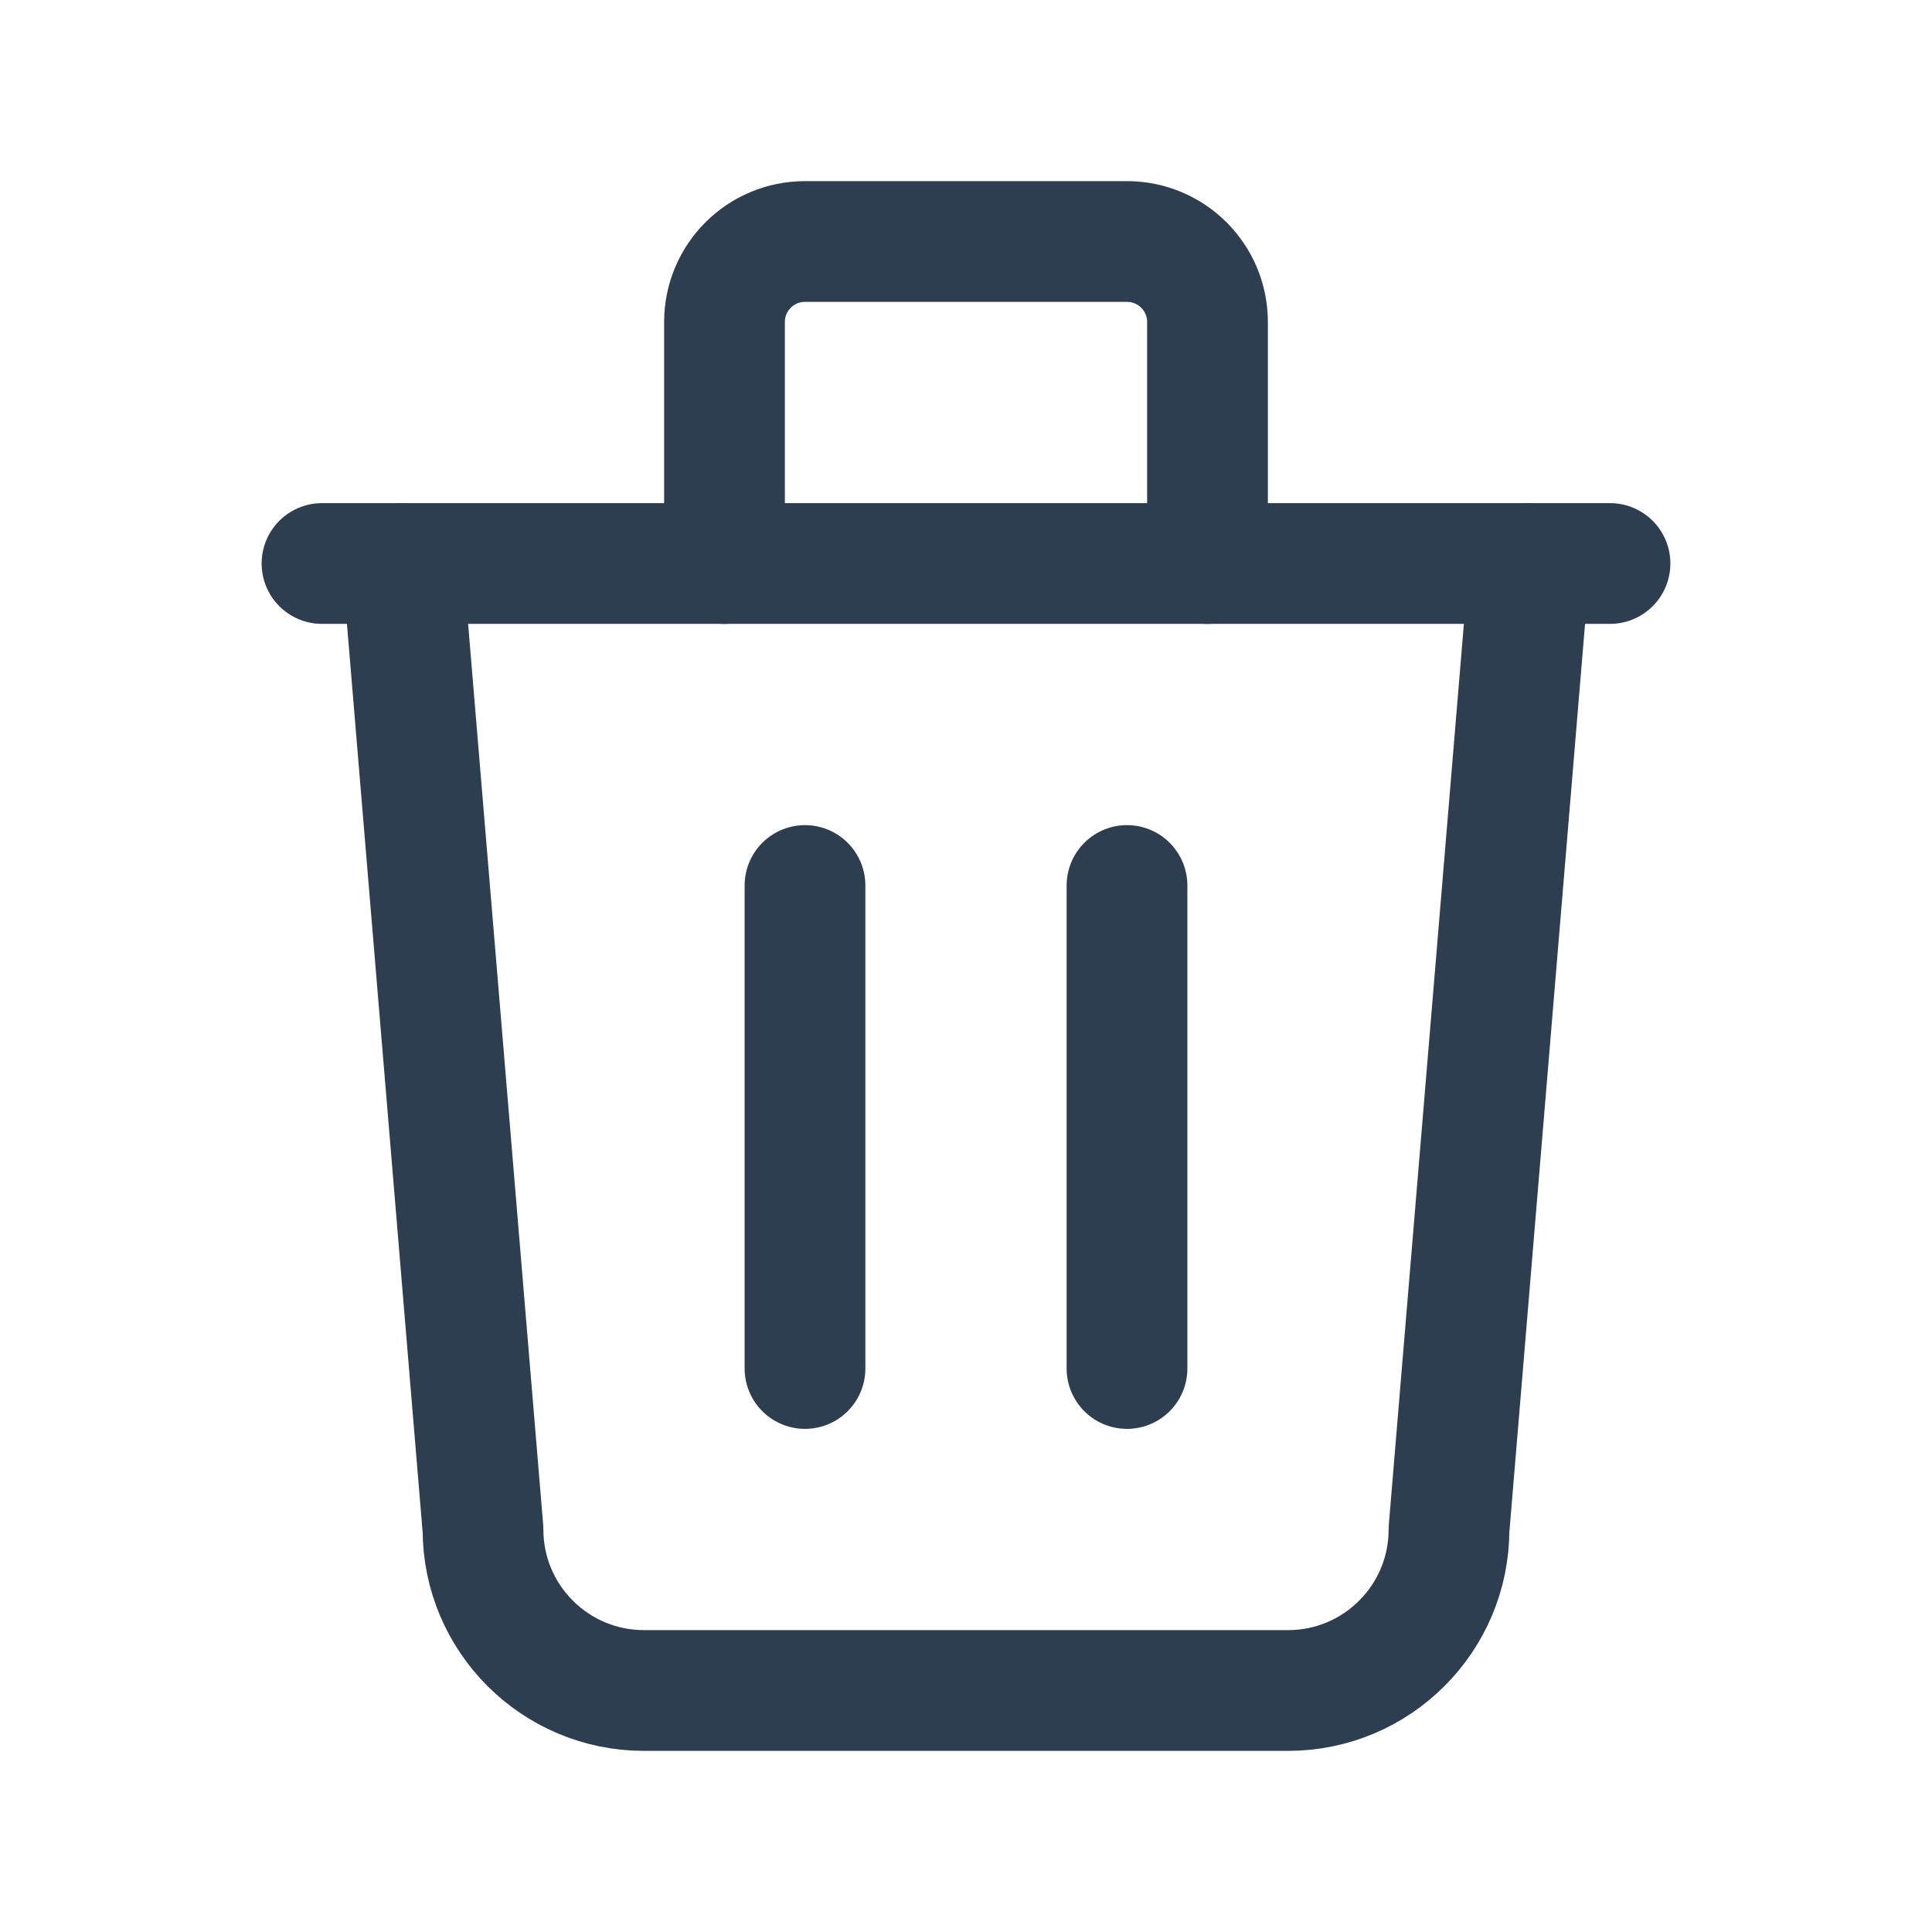
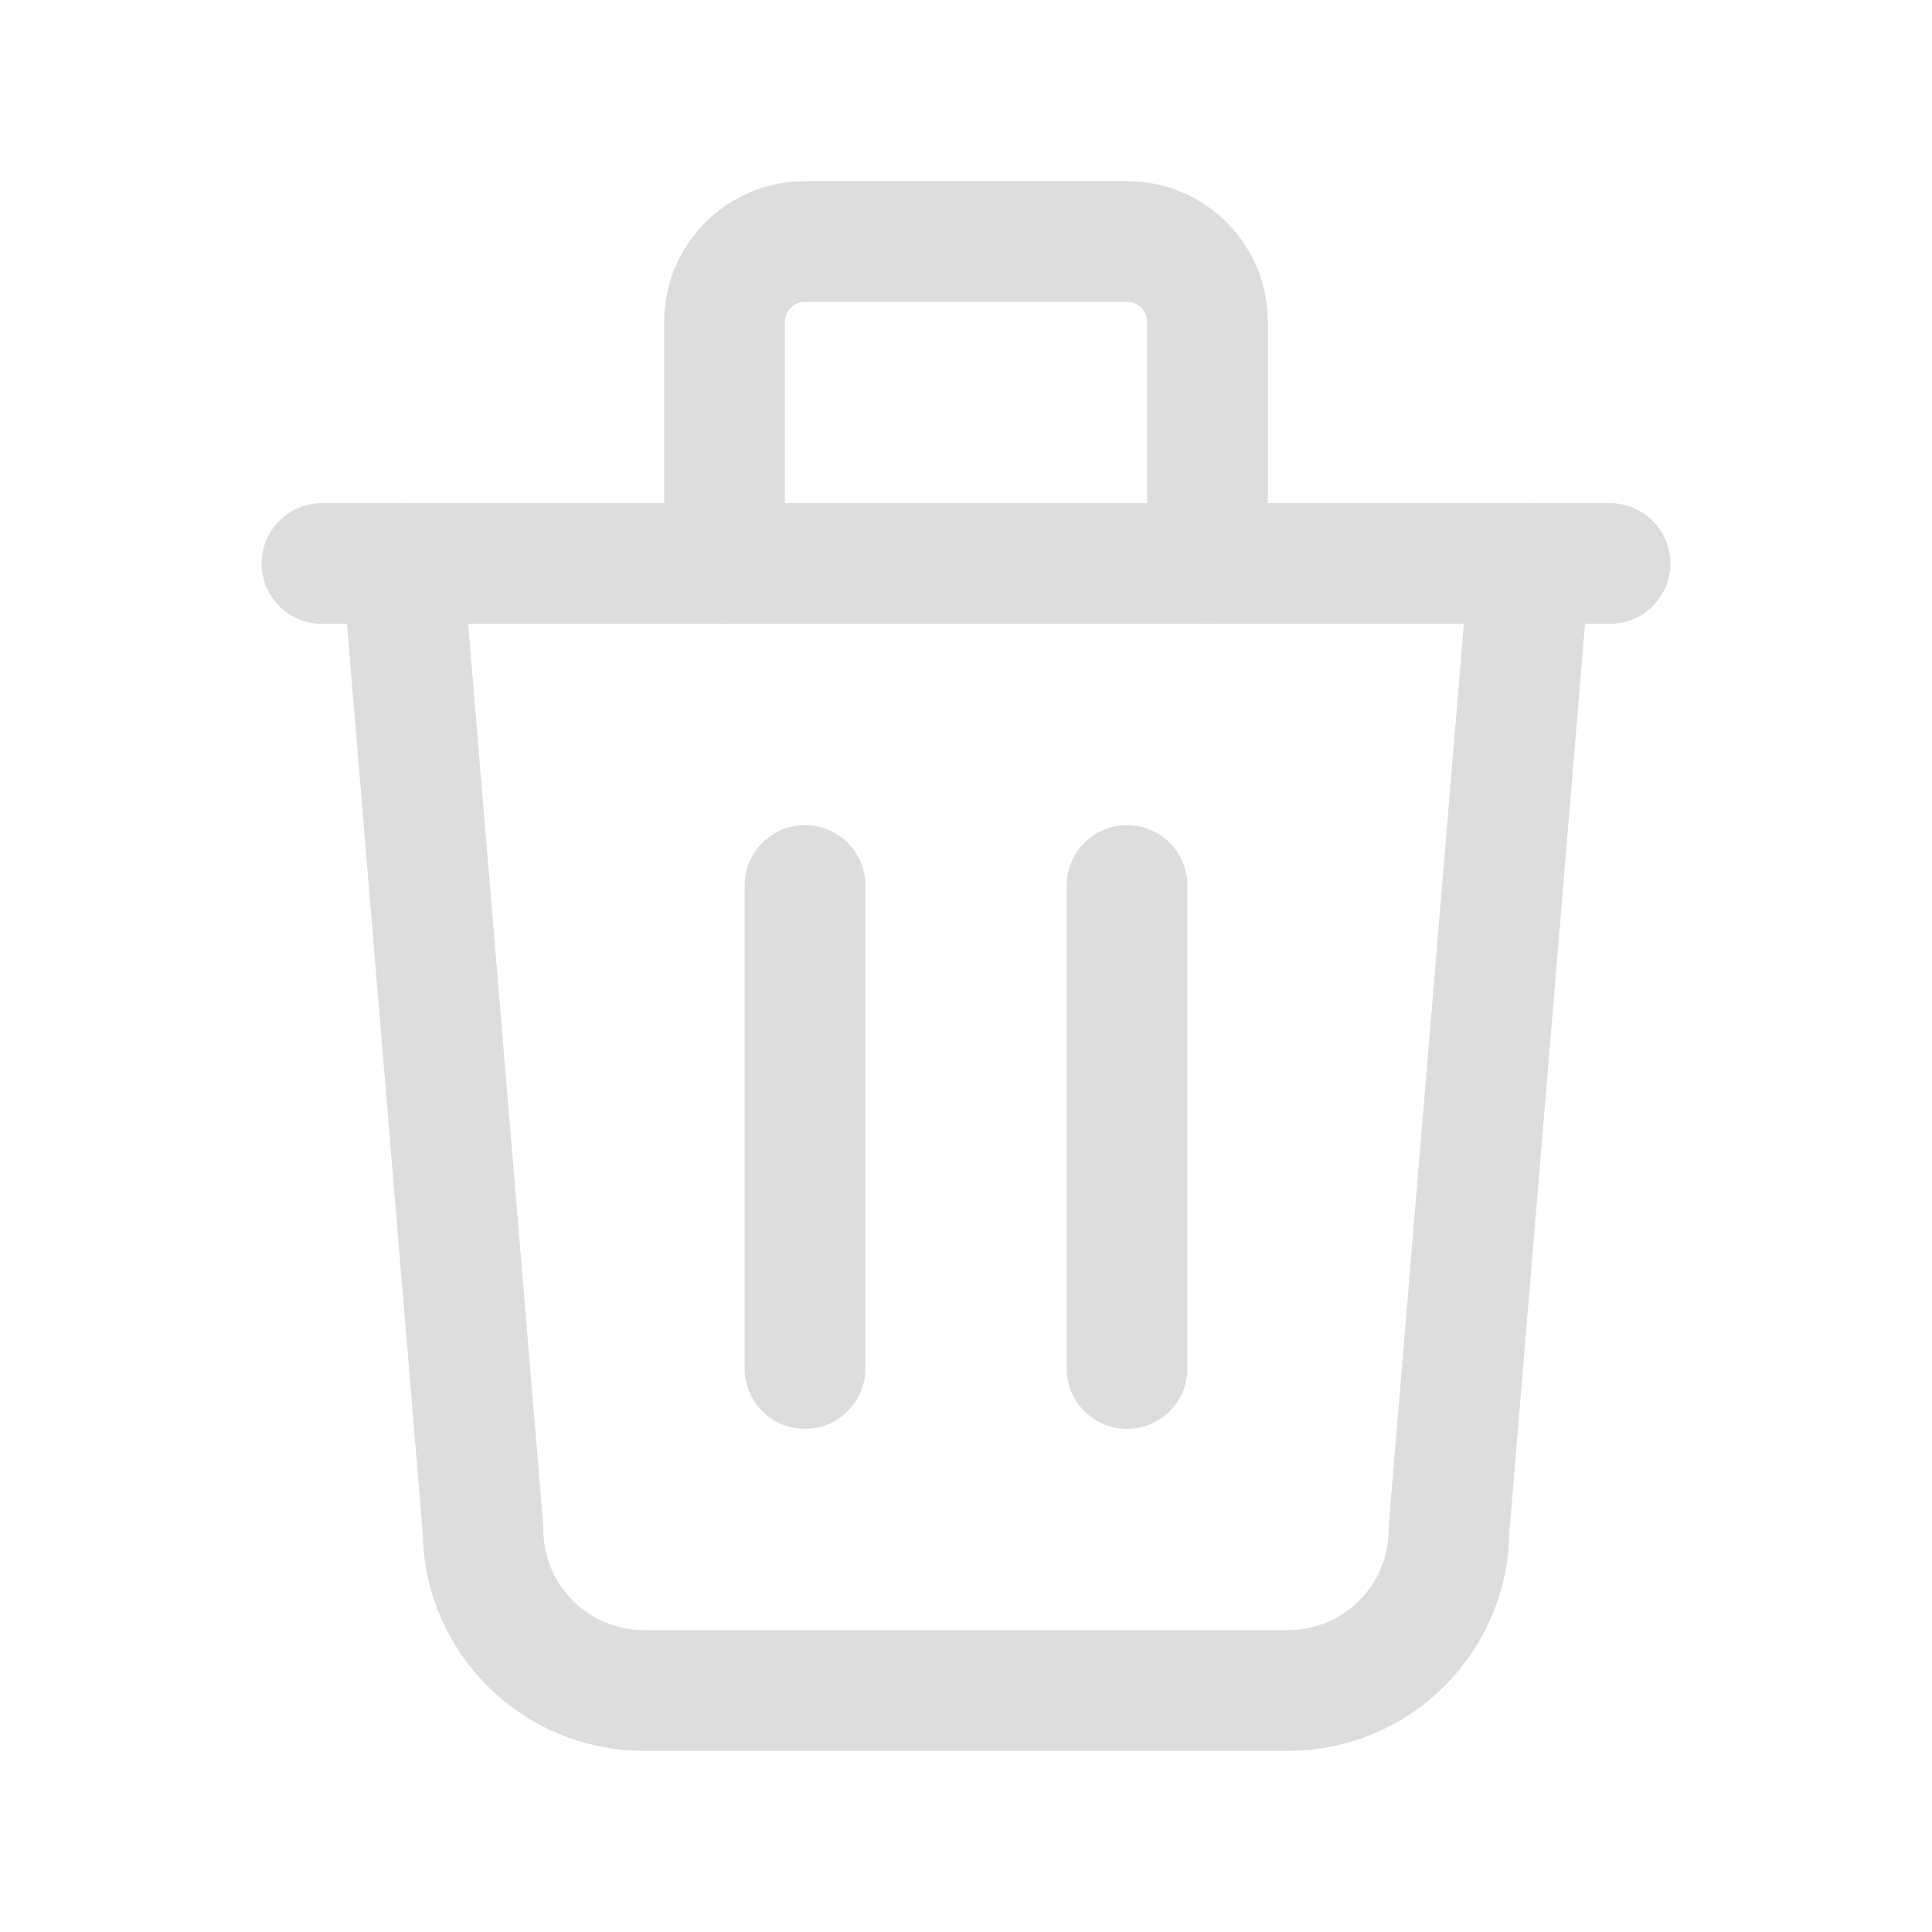
- <svg xmlns="http://www.w3.org/2000/svg" class="icon icon-tabler icon-tabler-trash" width="44" height="44" viewBox="0 0 24 24" stroke-width="1.5" stroke="#2c3e50" fill="none" stroke-linecap="round" stroke-linejoin="round">
+ <svg xmlns="http://www.w3.org/2000/svg" class="icon icon-tabler icon-tabler-trash" width="44" height="44" viewBox="0 0 24 24" stroke-width="1.5" stroke="#ddd" fill="none" stroke-linecap="round" stroke-linejoin="round">
  <path stroke="none" d="M0 0h24v24H0z" fill="none" />
  <line x1="4" y1="7" x2="20" y2="7" />
  <line x1="10" y1="11" x2="10" y2="17" />
  <line x1="14" y1="11" x2="14" y2="17" />
  <path d="M5 7l1 12a2 2 0 0 0 2 2h8a2 2 0 0 0 2 -2l1 -12" />
  <path d="M9 7v-3a1 1 0 0 1 1 -1h4a1 1 0 0 1 1 1v3" />
</svg>
